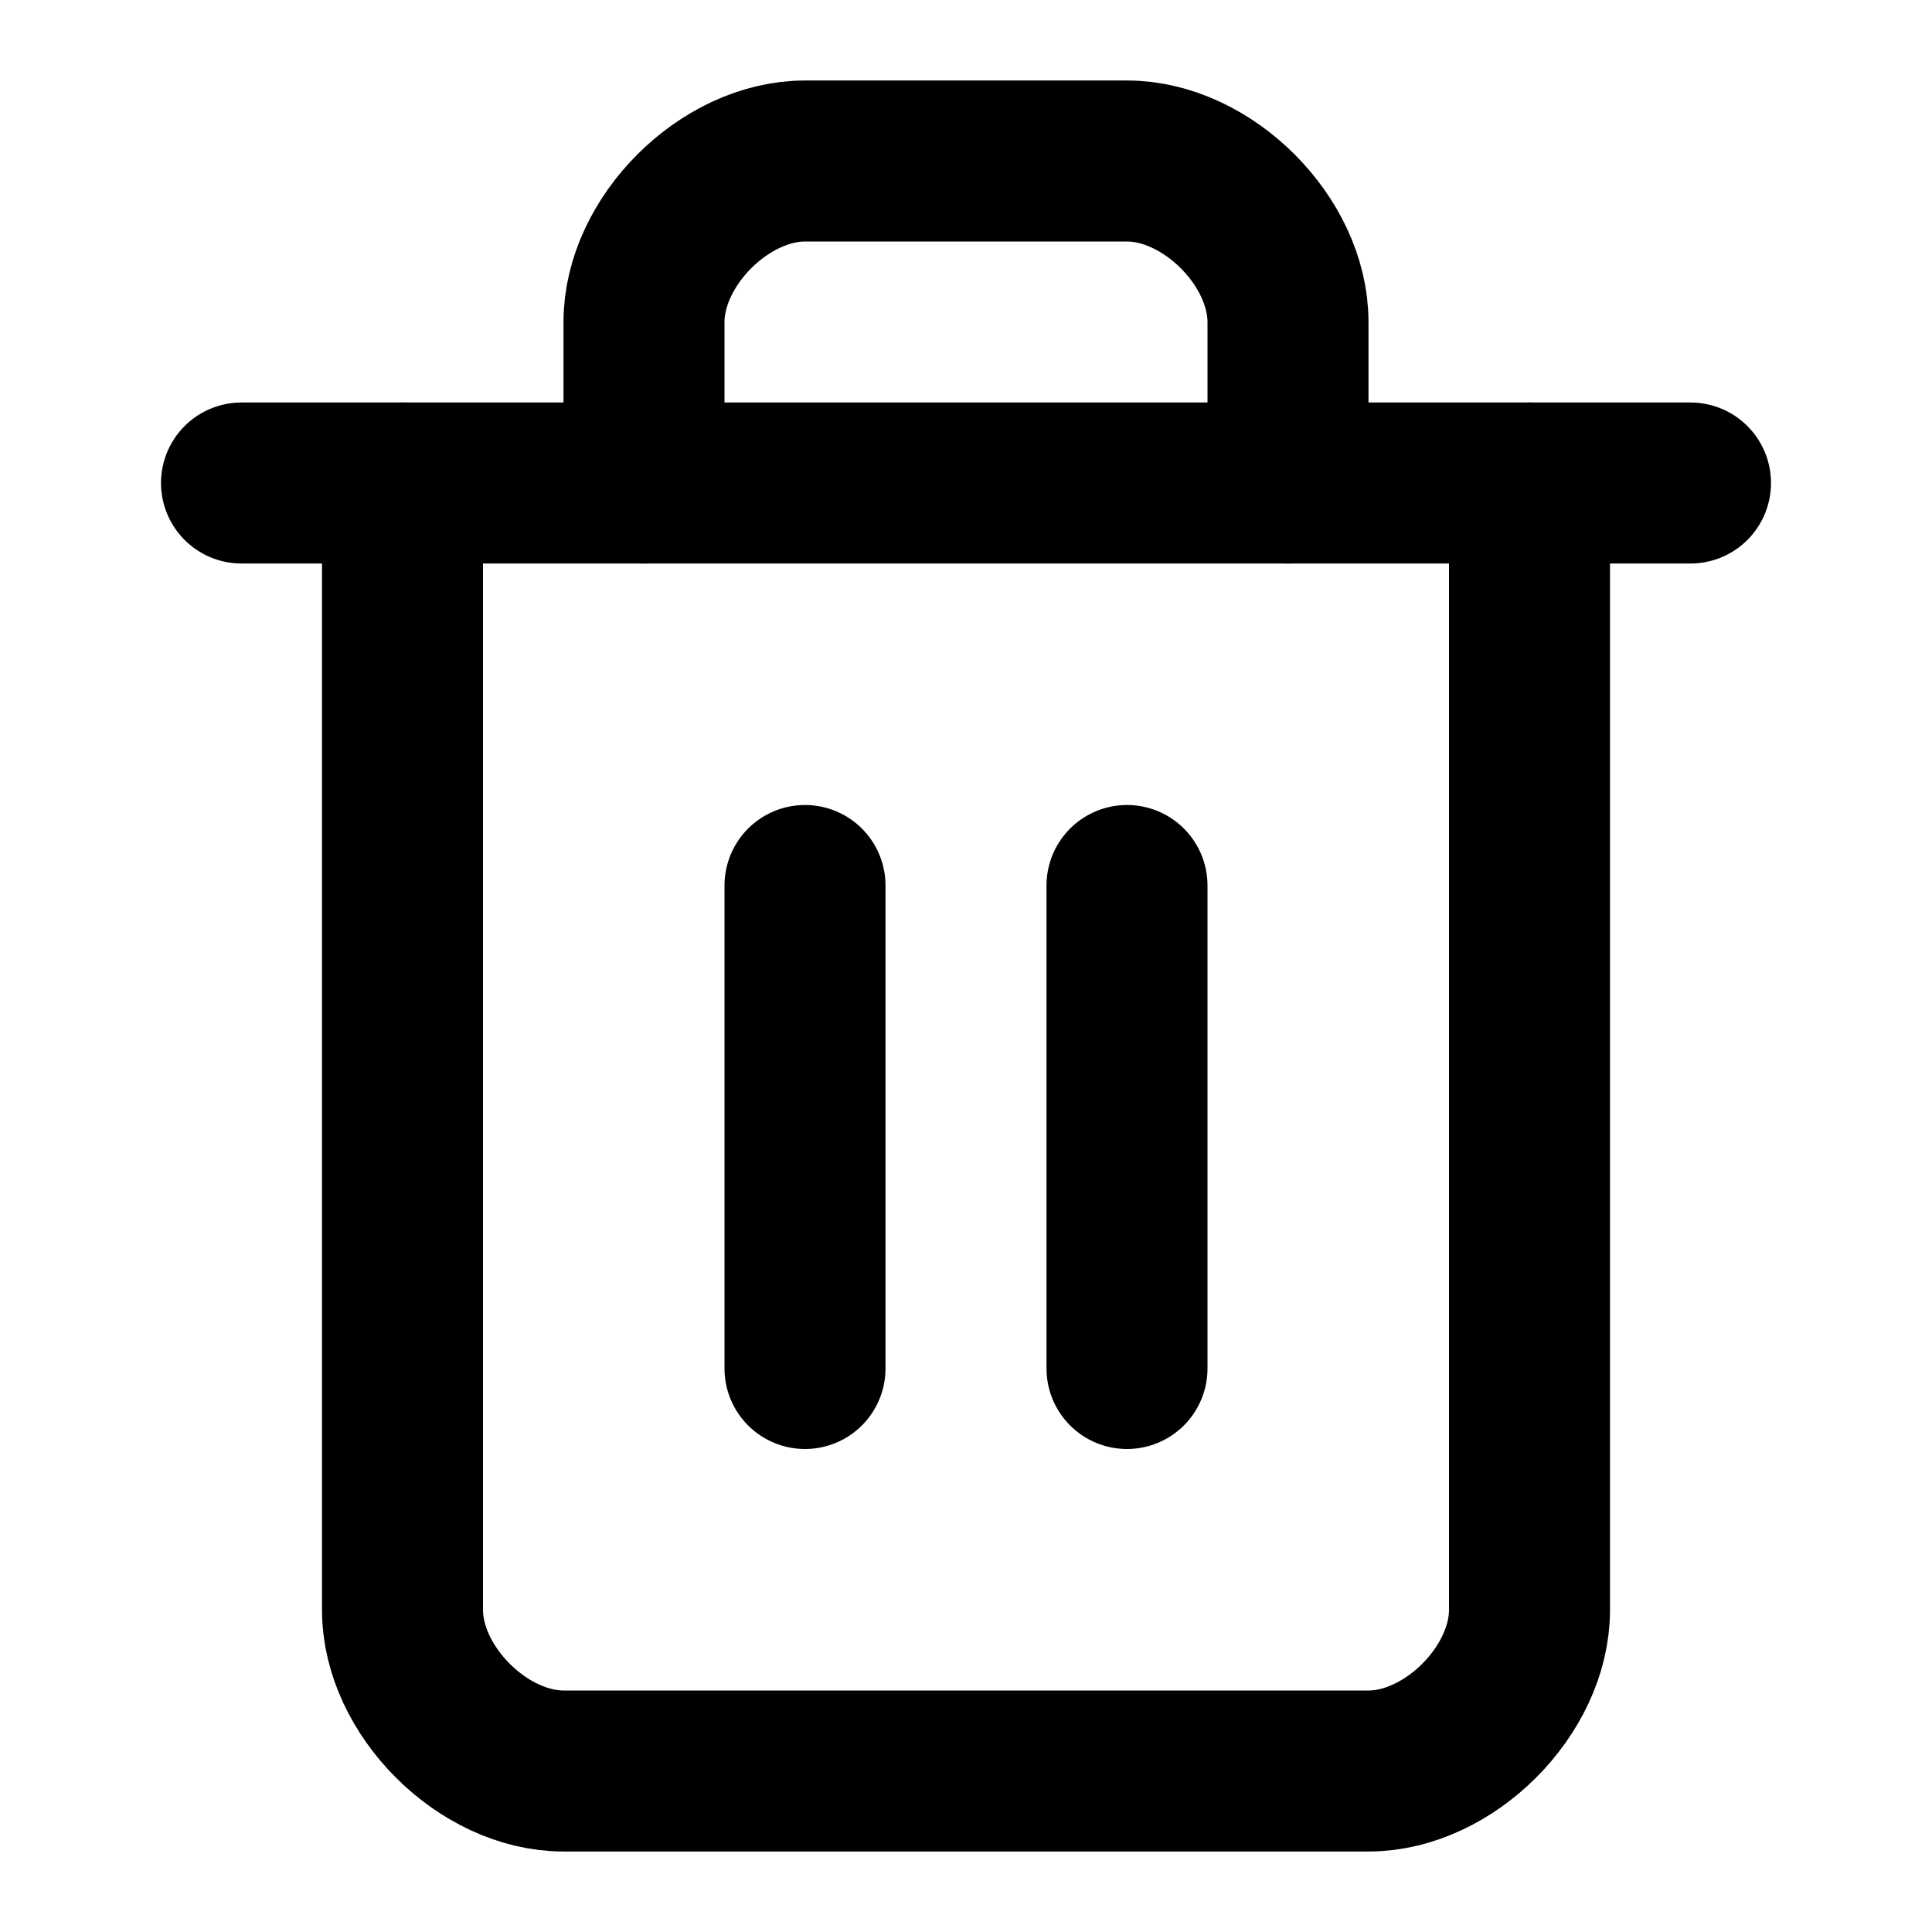
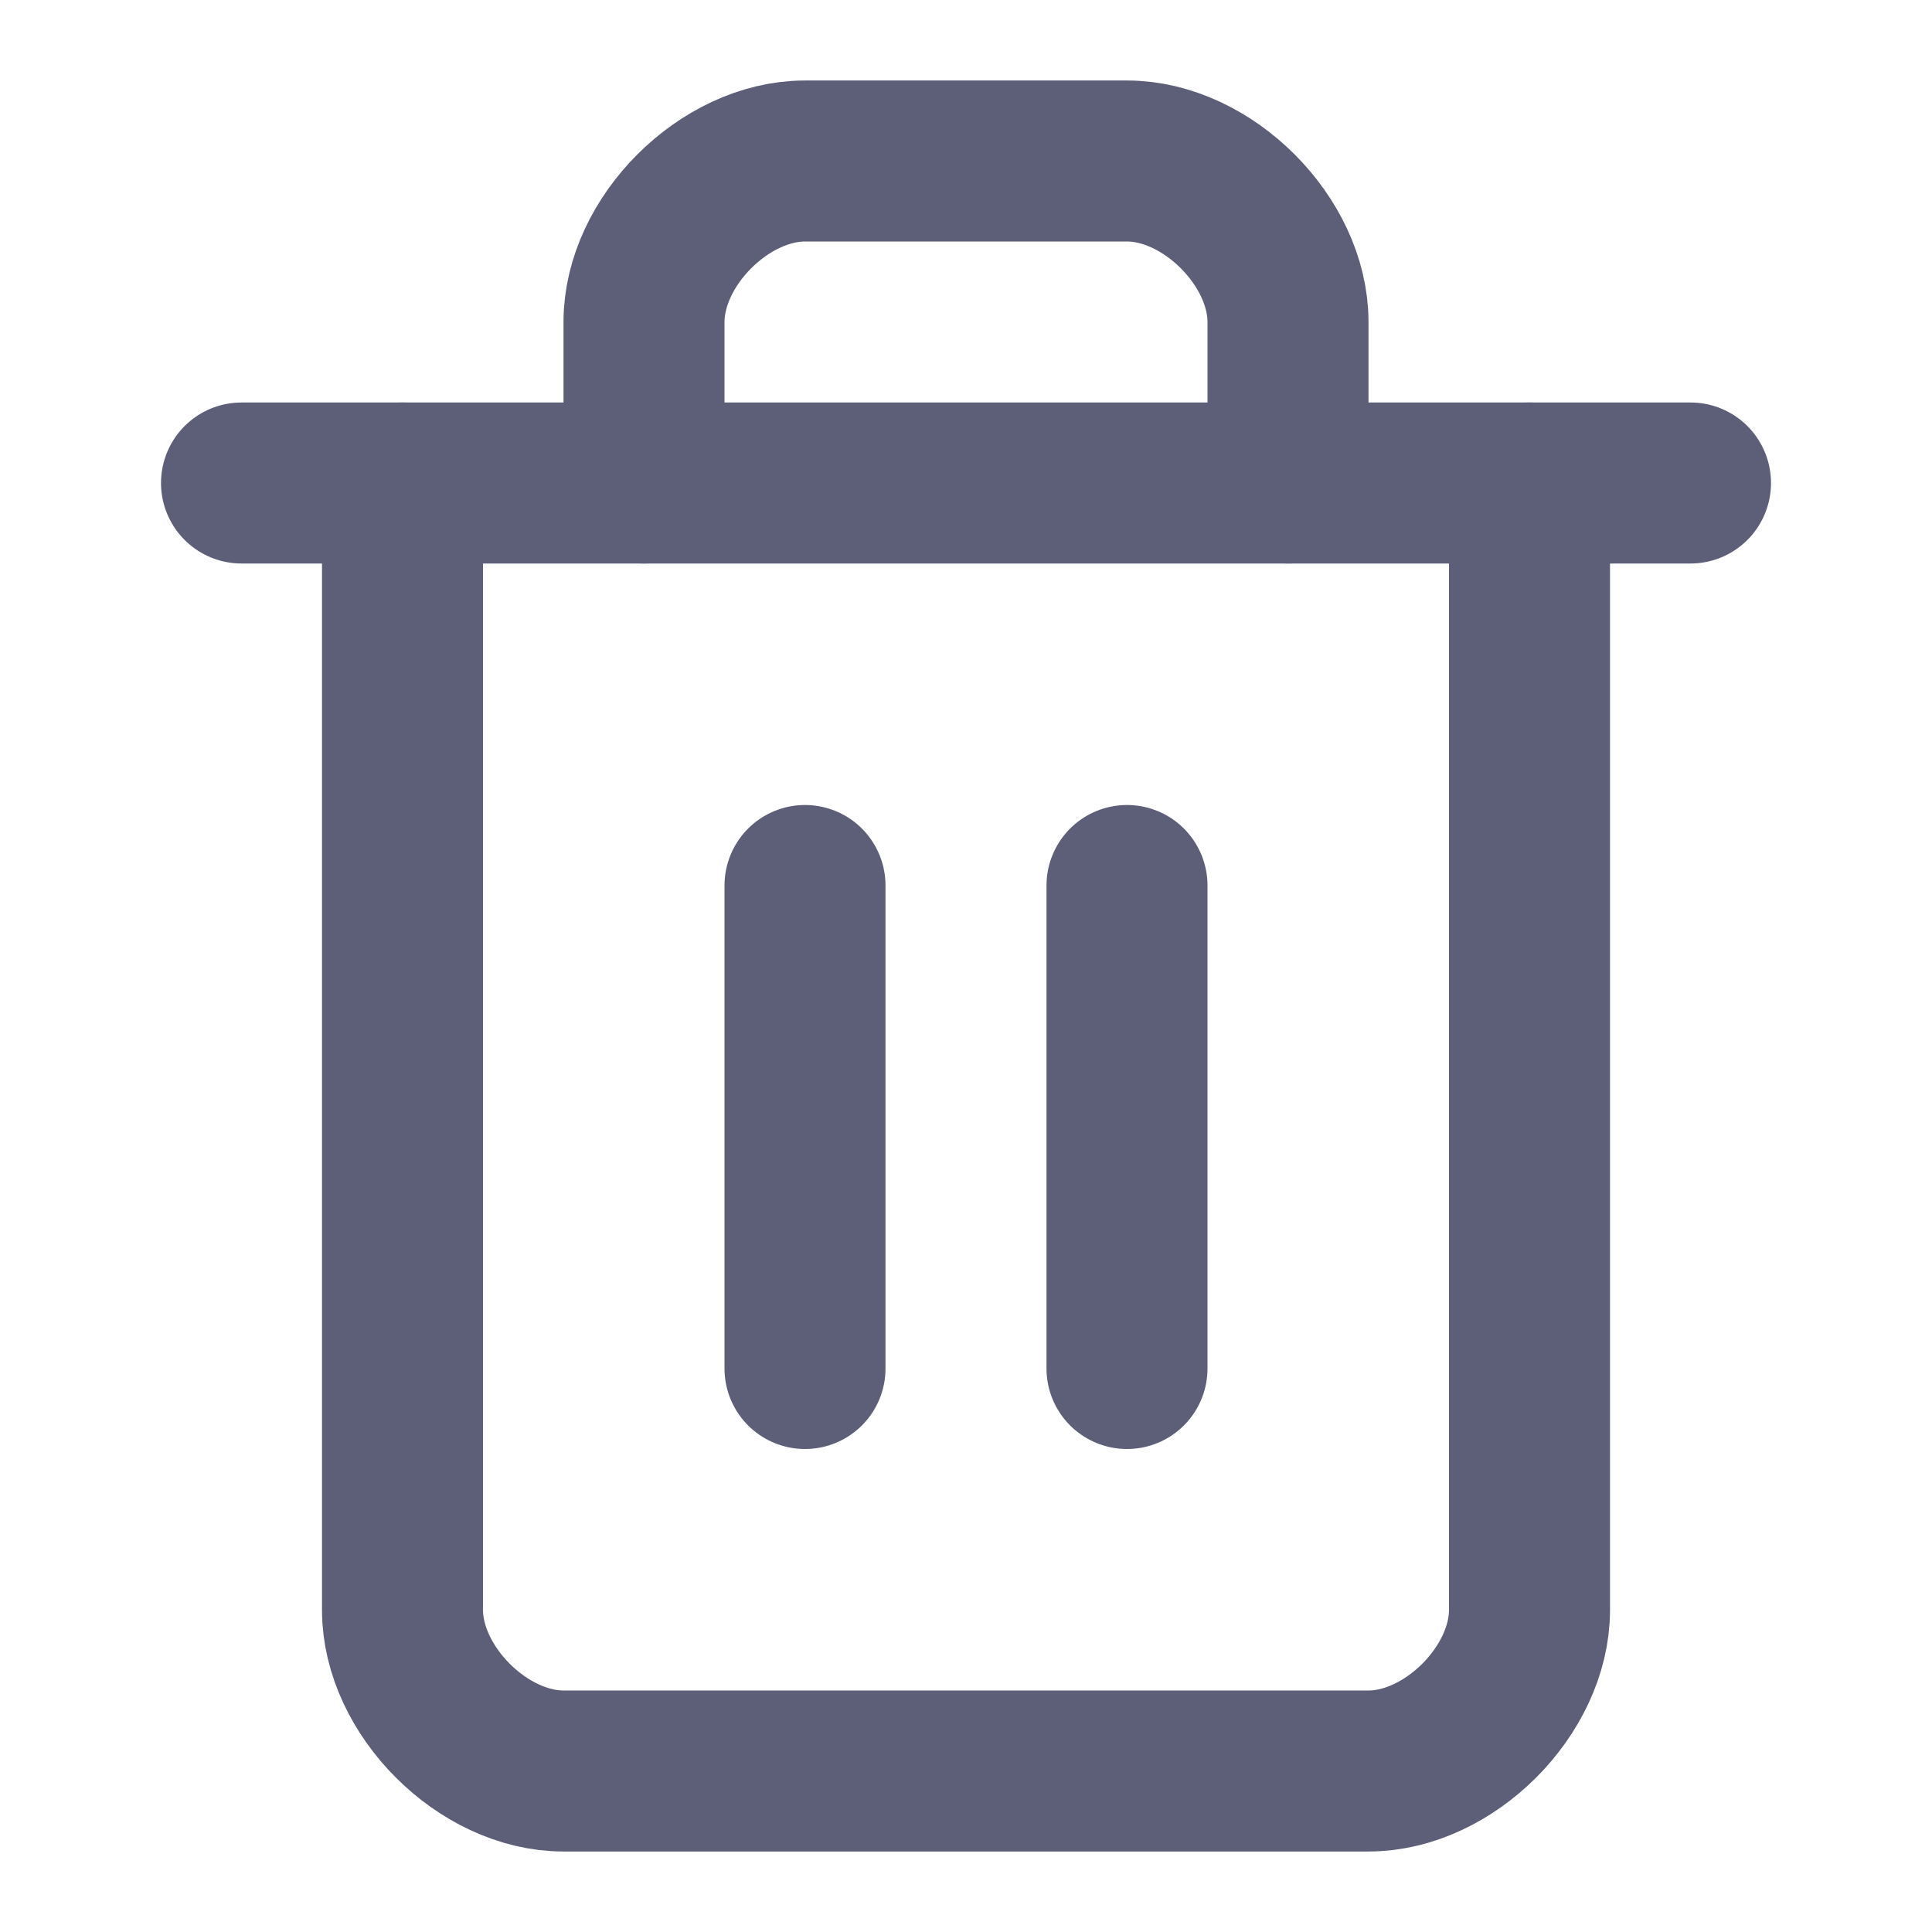
- <svg xmlns="http://www.w3.org/2000/svg" viewBox="0 0 24 24" width="24" height="24" fill="none" stroke="currentColor" stroke-width="2" stroke-linecap="round" stroke-linejoin="round">
+ <svg xmlns="http://www.w3.org/2000/svg" viewBox="0 0 24 24" width="24" height="24" fill="none" stroke="#5c5f77" stroke-width="2" stroke-linecap="round" stroke-linejoin="round">
  <path d="M3 6h18" />
  <path d="M19 6v14c0 1-1 2-2 2H7c-1 0-2-1-2-2V6" />
  <path d="M8 6V4c0-1 1-2 2-2h4c1 0 2 1 2 2v2" />
  <line x1="10" y1="11" x2="10" y2="17" />
  <line x1="14" y1="11" x2="14" y2="17" />
</svg>
